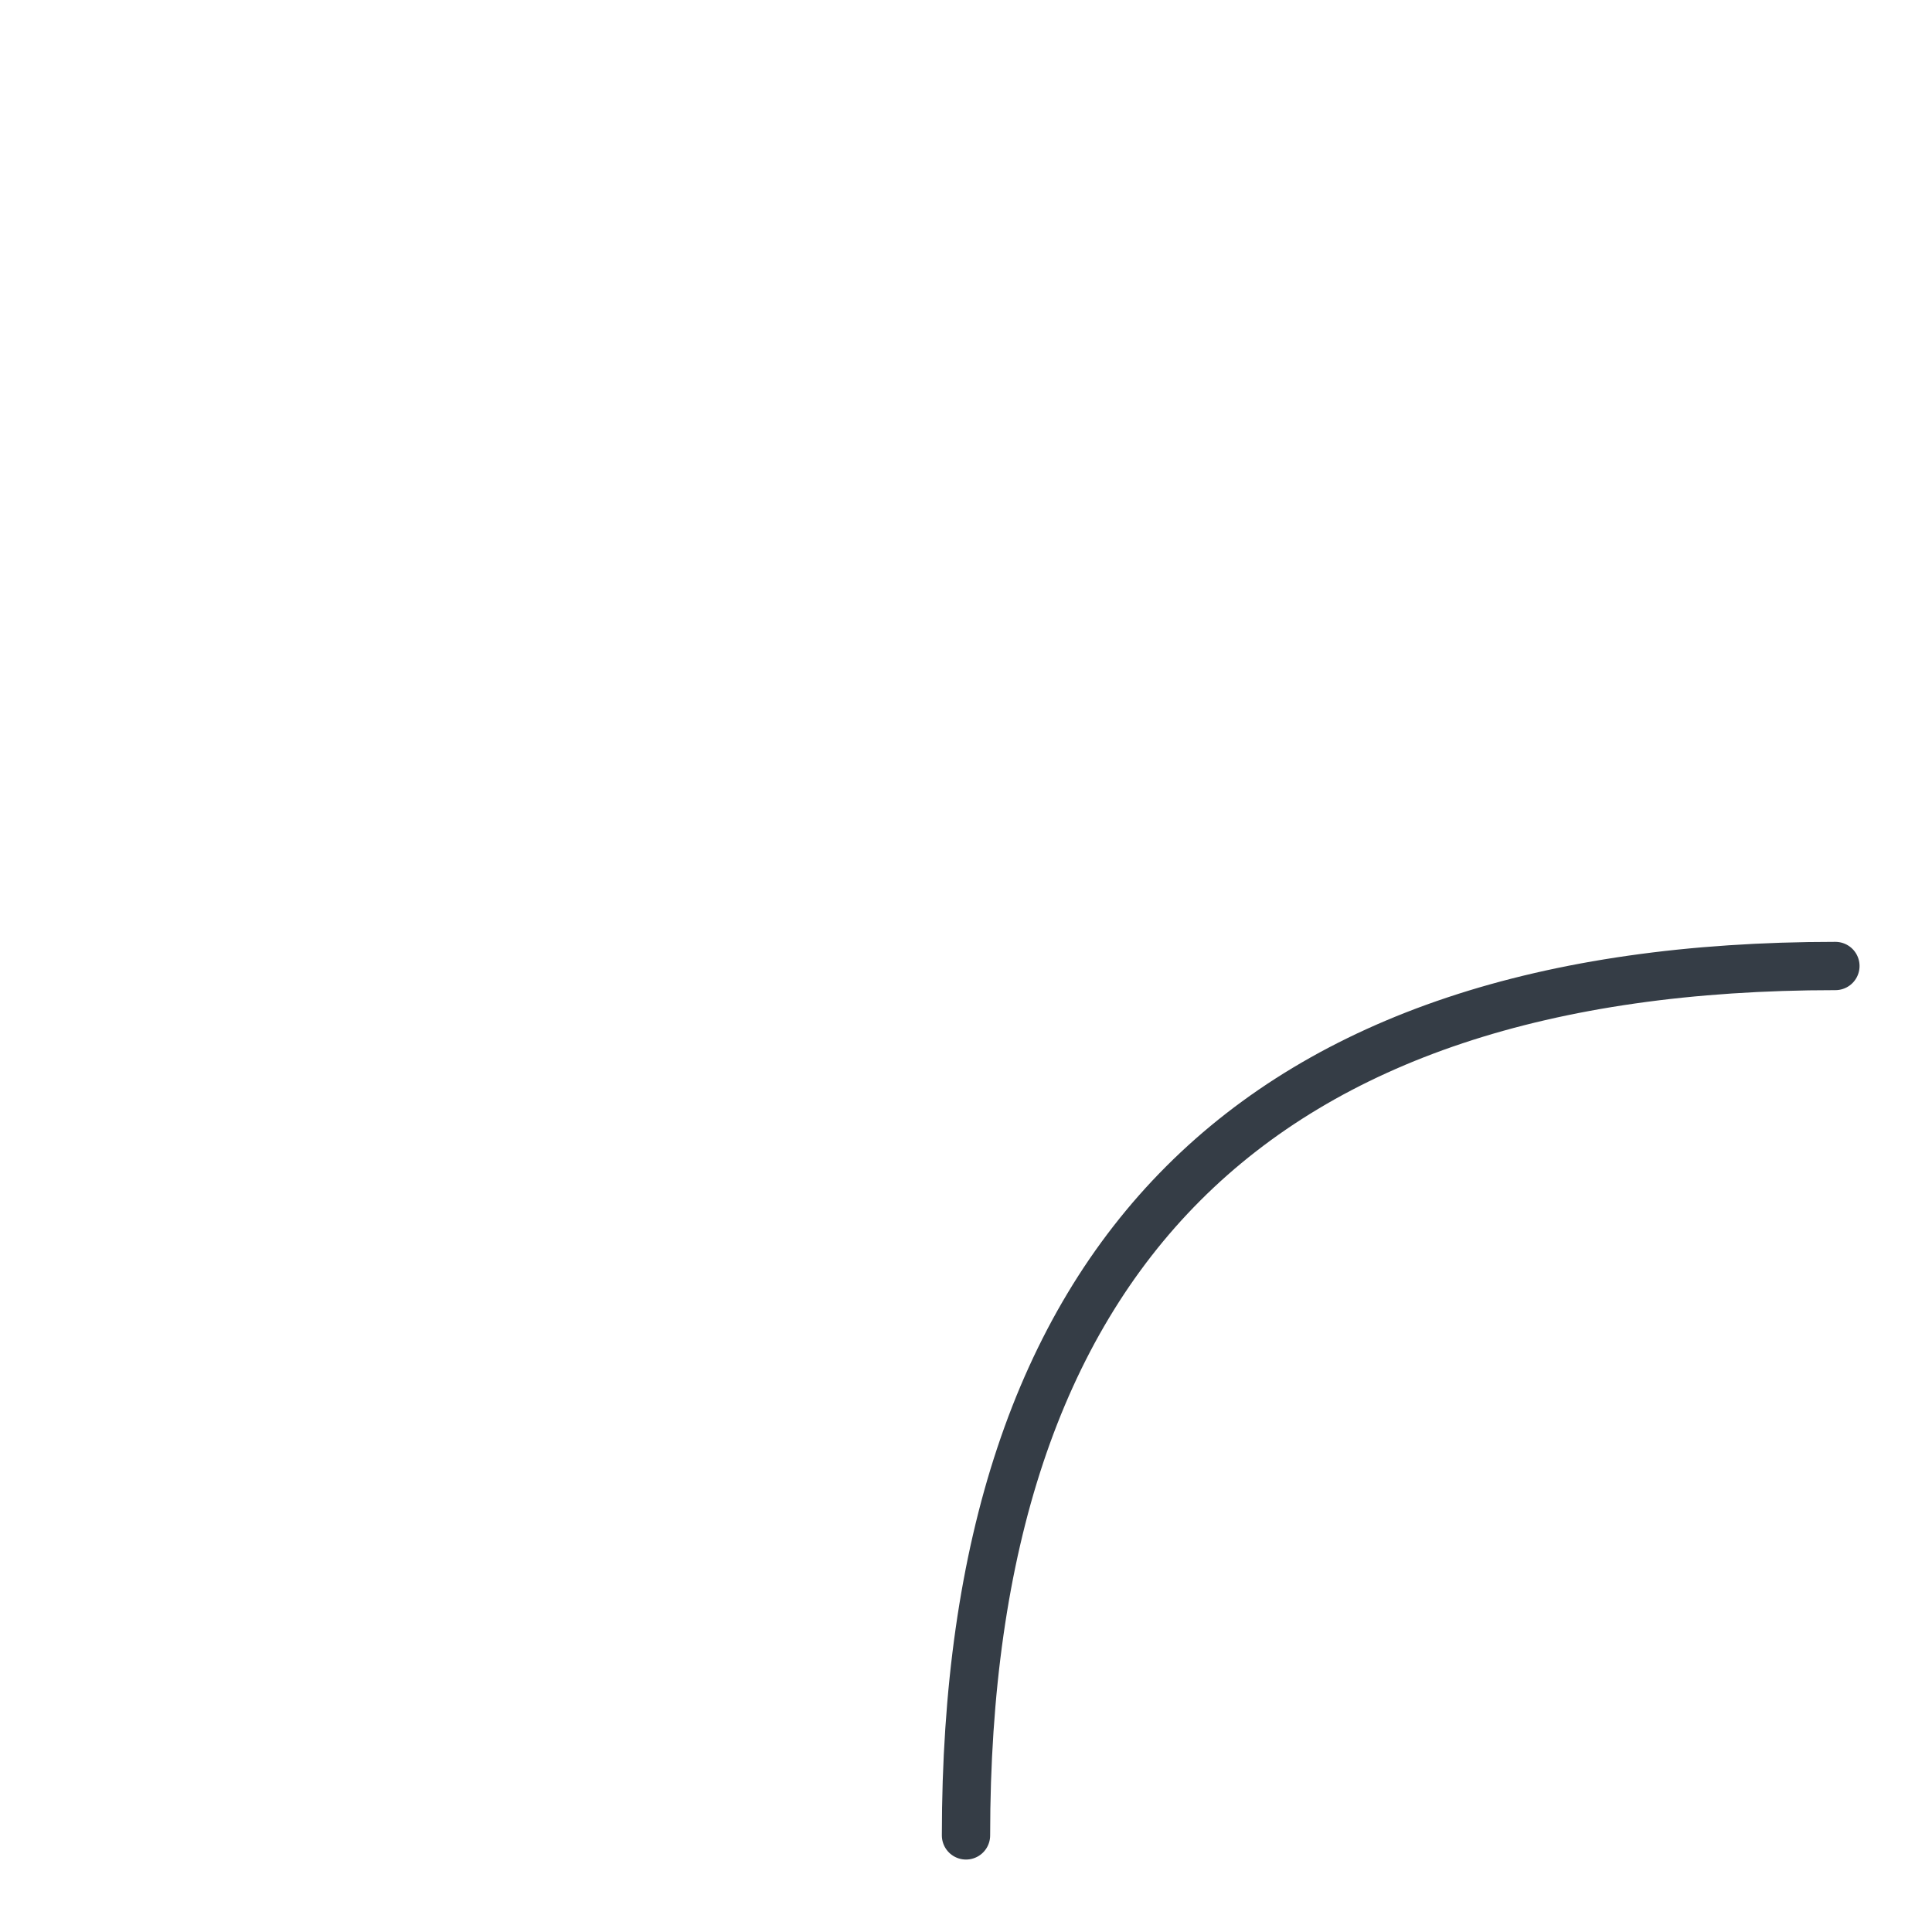
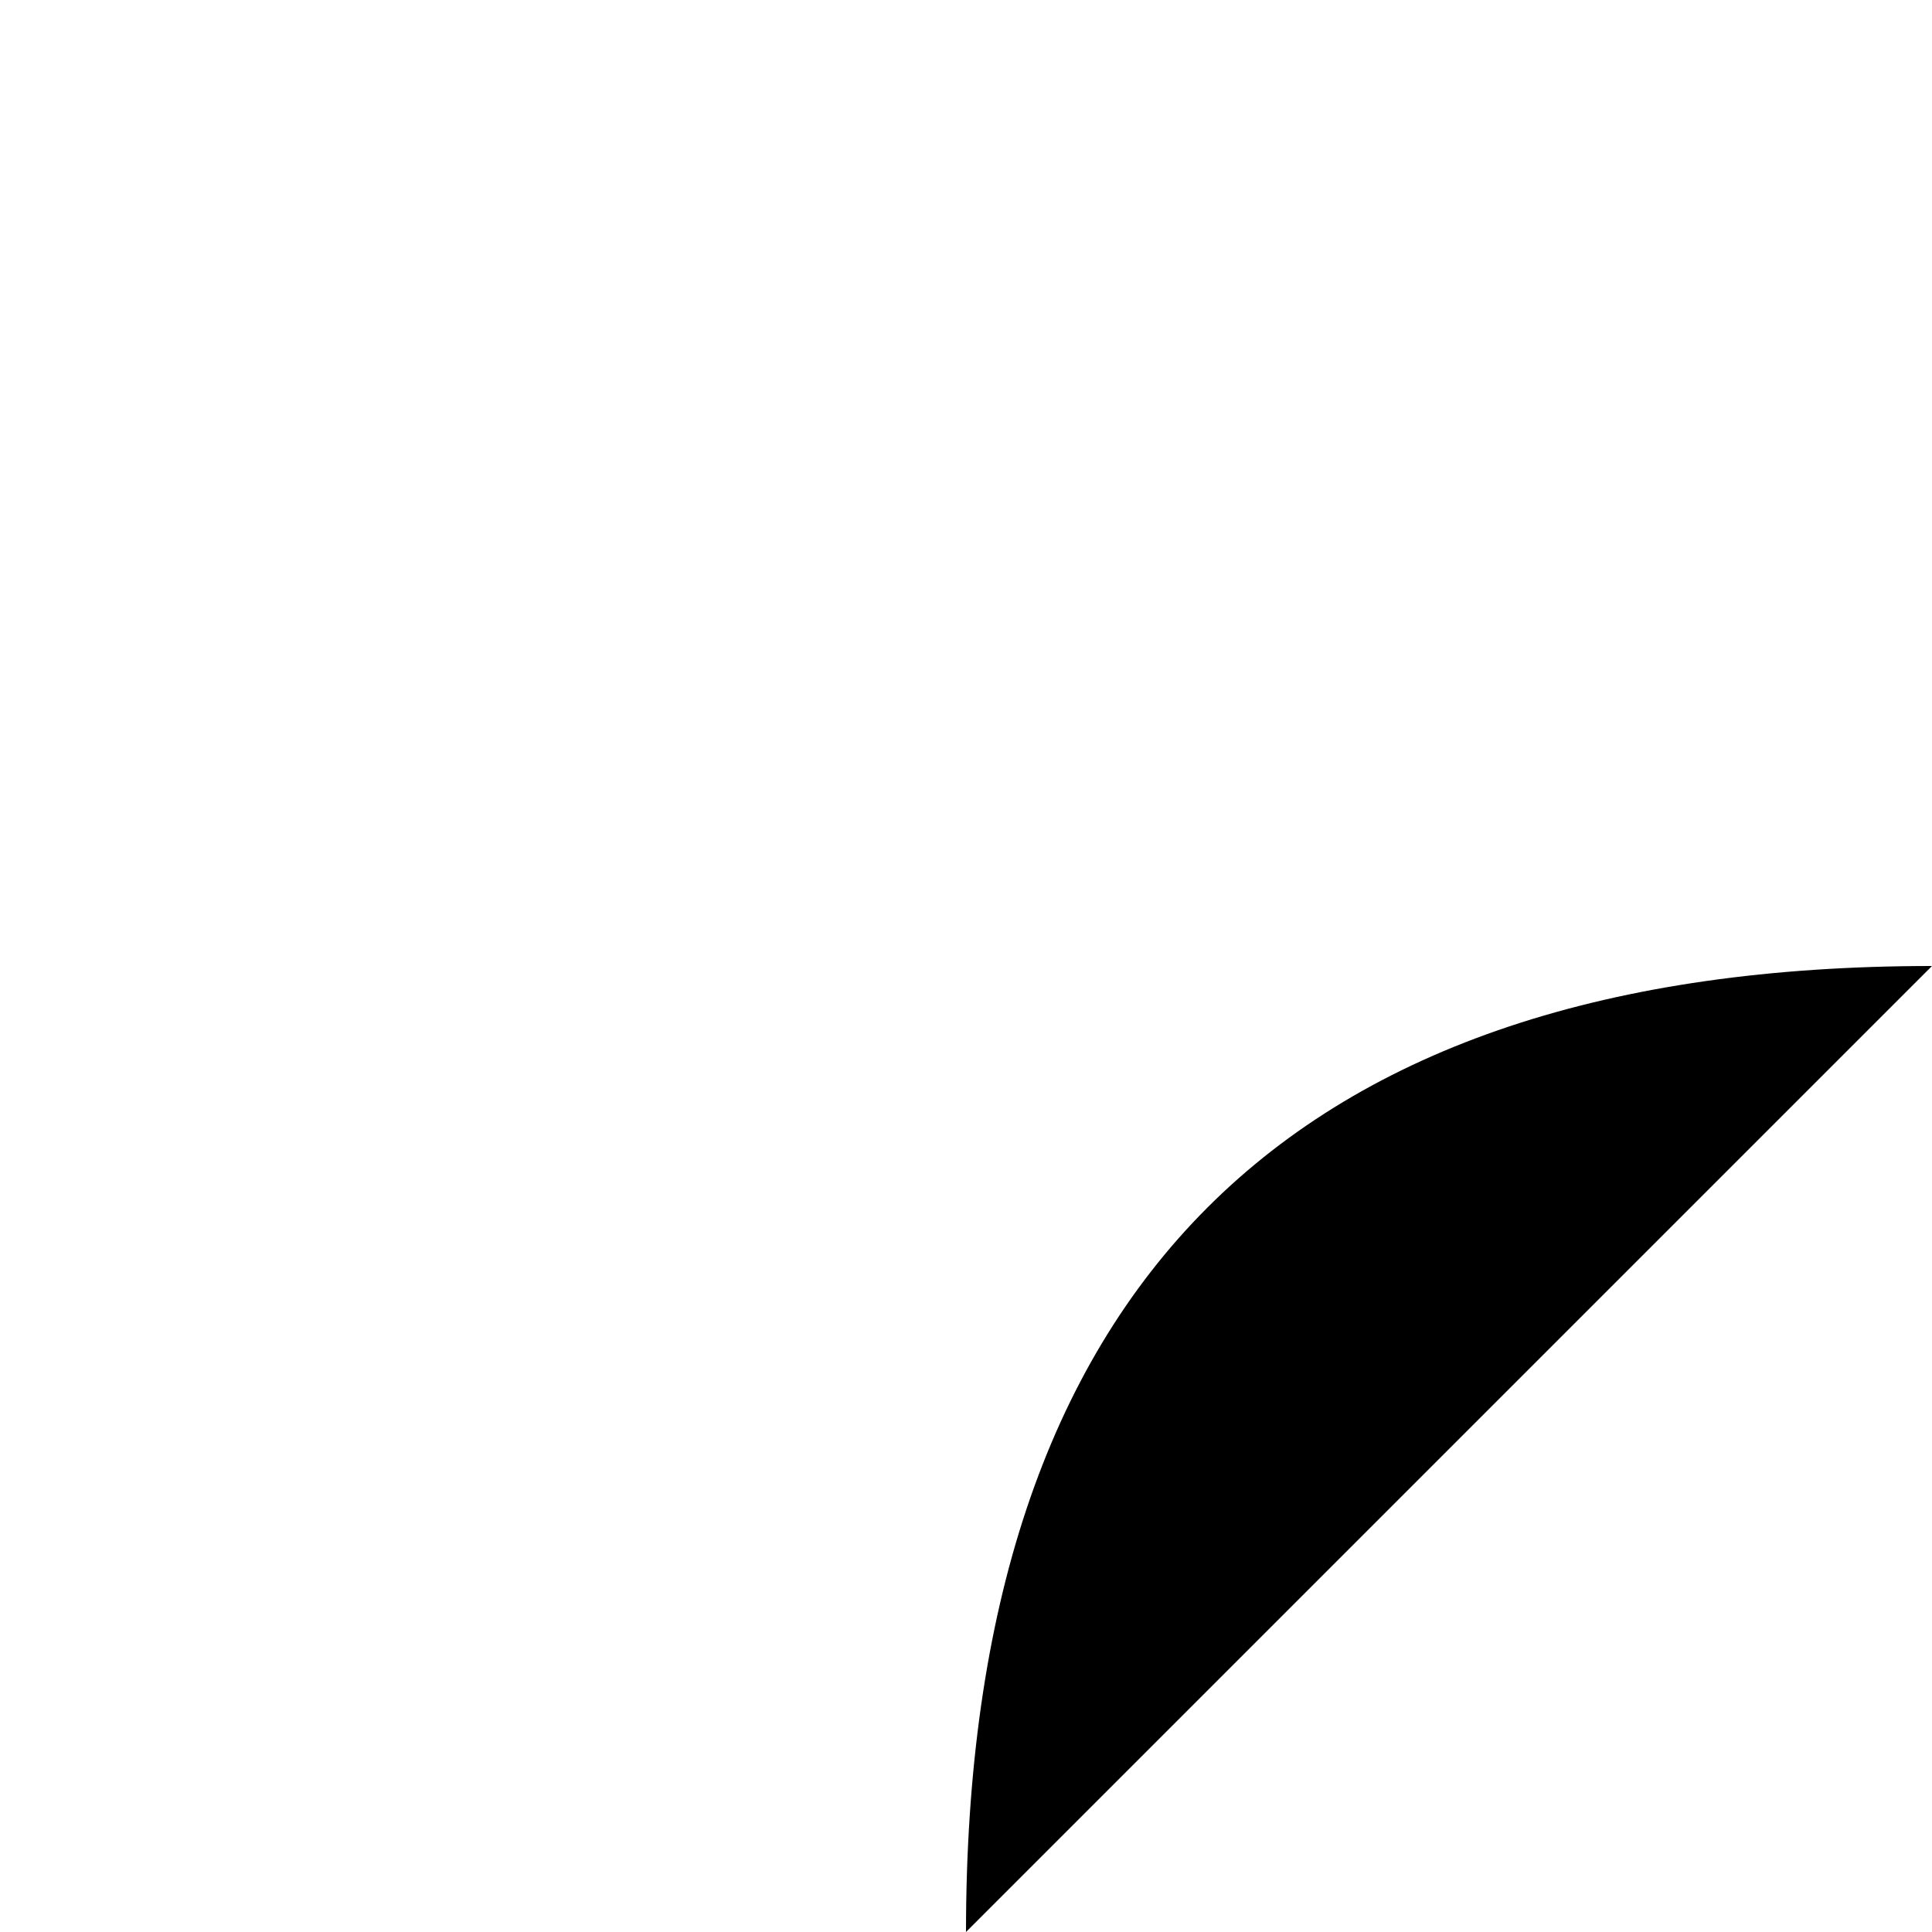
<svg xmlns="http://www.w3.org/2000/svg" version="1.1" width="100px" height="100px" viewBox="0 0 100 100">
-   <style type="text/css">
-         .arrow{
-             stroke: hsl(212, 14%, 24%);
-             stroke-width: 2.5px;
-             stroke-linecap: round;
-             fill: none;
-         }
-     </style>
-   <path vector-effect="non-scaling-stroke" shape-rendering="crisp edges" class="arrow" d="         M 95,50         Q 50,50 50,95     " />
+   <path vector-effect="non-scaling-stroke" shape-rendering="crisp edges" class="arrow-line" d="         M 100,50         Q 50,50 50,100     " />
</svg>
